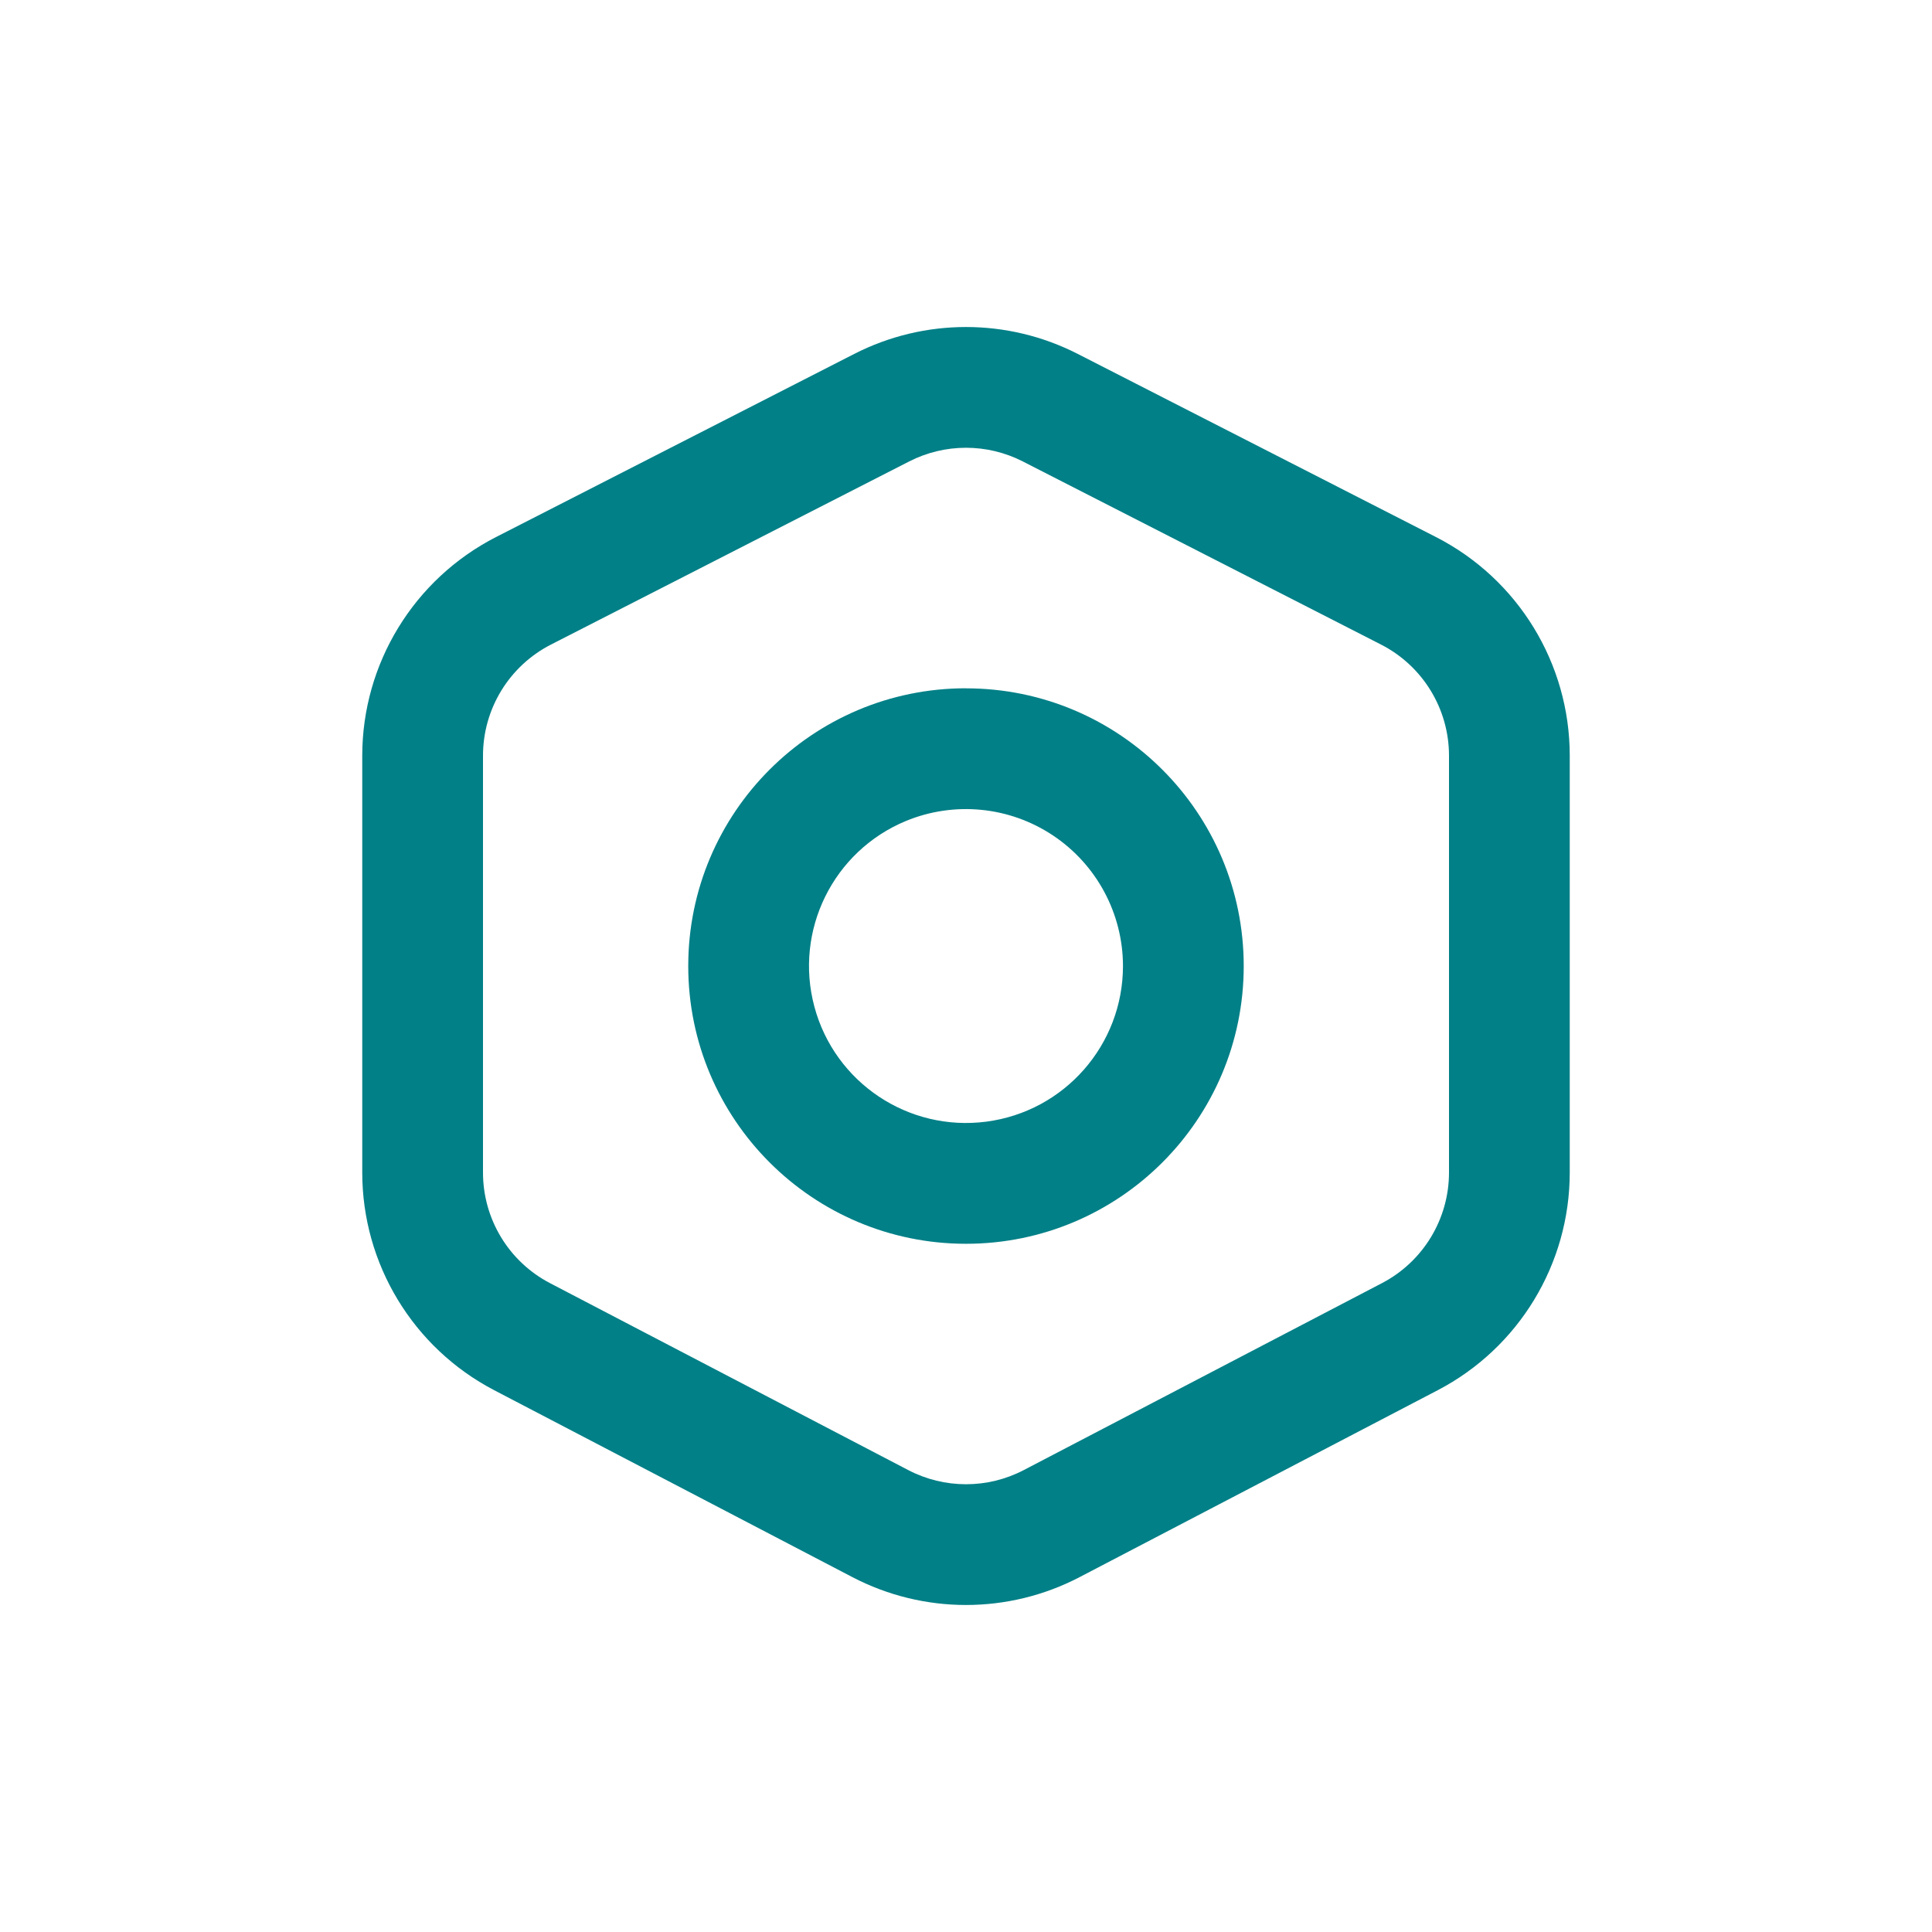
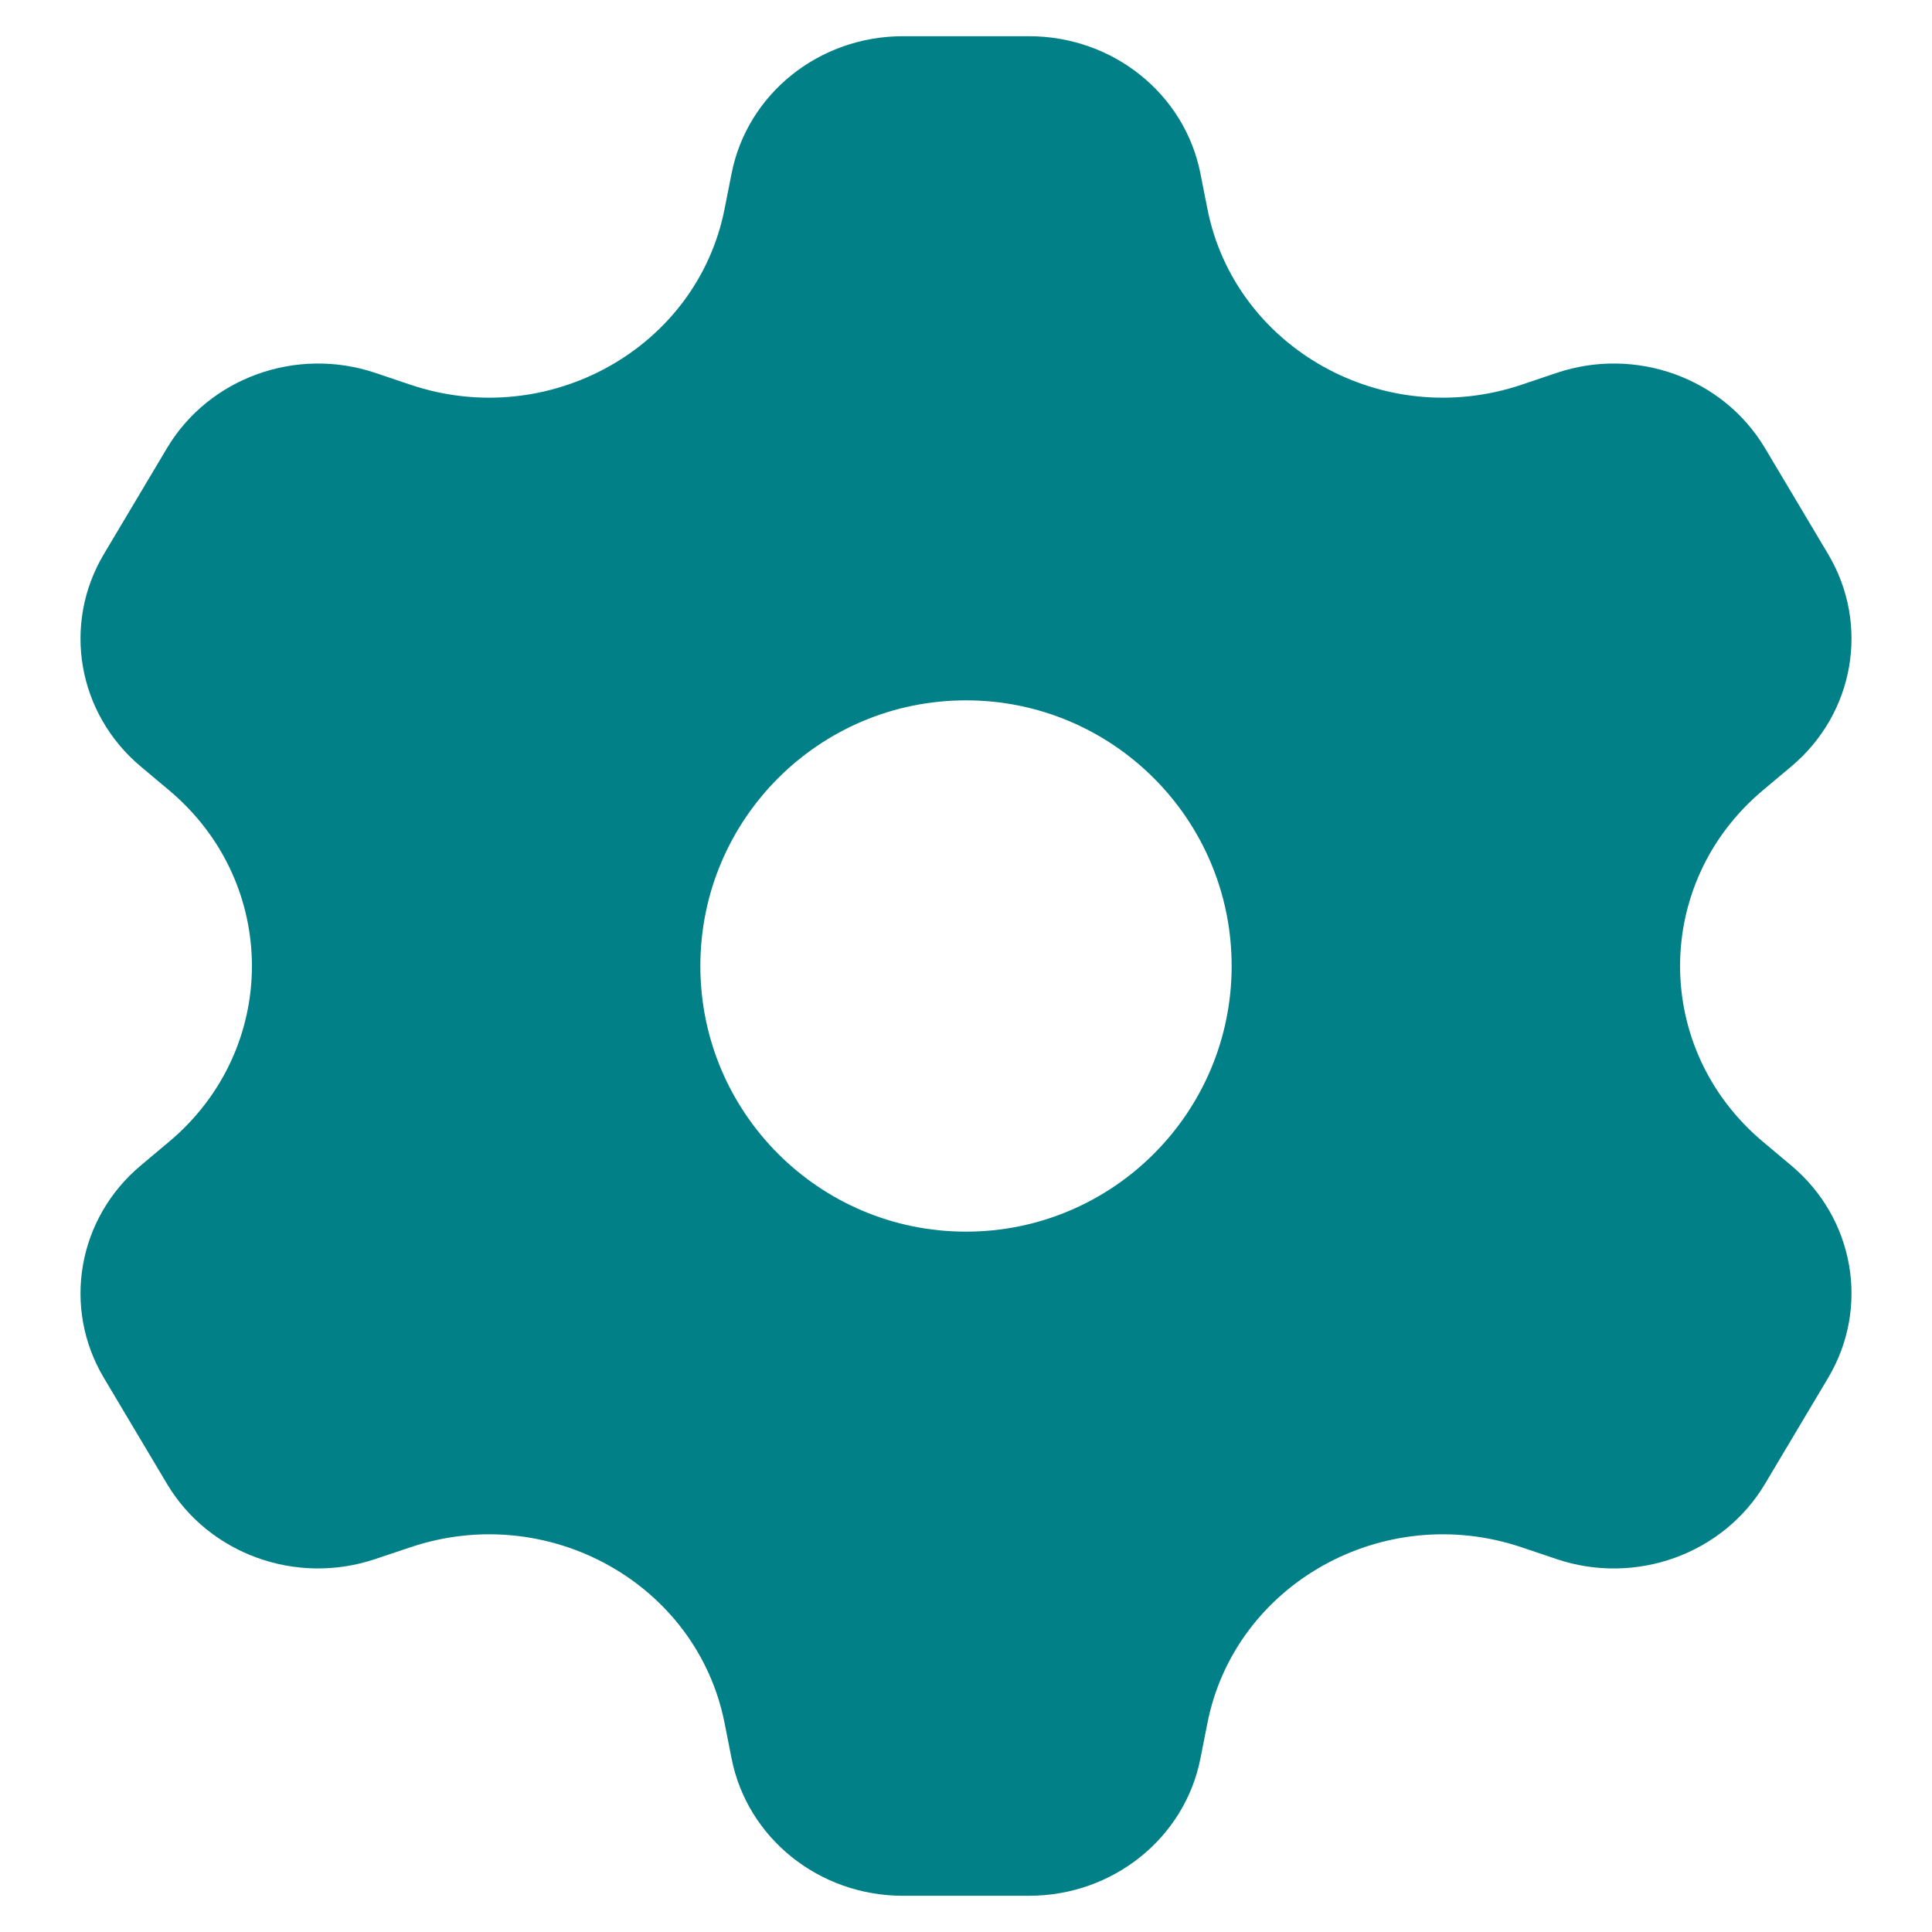
- <svg xmlns="http://www.w3.org/2000/svg" width="32" height="32" viewBox="0 0 32 32" fill="none" class="">
-   <path fill-rule="evenodd" clip-rule="evenodd" d="M16 11.4a4.6 4.6 0 1 0 0 9.201 4.6 4.6 0 0 0 0-9.2Zm-.995 2.198a2.602 2.602 0 0 1 3.595 2.403 2.6 2.6 0 1 1-3.595-2.403Z" fill="#028087" />
-   <path fill-rule="evenodd" clip-rule="evenodd" d="M14.149 5.862a4.067 4.067 0 0 1 3.702 0l5.933 3.033A4.067 4.067 0 0 1 26 12.517v6.904a4.068 4.068 0 0 1-2.186 3.605l-5.932 3.096a4.067 4.067 0 0 1-3.764 0l-5.933-3.096A4.067 4.067 0 0 1 6 19.421v-6.904a4.07 4.07 0 0 1 2.216-3.622l5.933-3.033Zm.91 1.781a2.067 2.067 0 0 1 1.882 0l5.933 3.033A2.067 2.067 0 0 1 24 12.517v6.904a2.067 2.067 0 0 1-1.111 1.832l-5.932 3.096a2.068 2.068 0 0 1-1.914 0L9.11 21.253A2.065 2.065 0 0 1 8 19.421v-6.904a2.067 2.067 0 0 1 1.126-1.841l5.878-3.005h.001l.054-.028Z" fill="#028087" />
+ <svg xmlns="http://www.w3.org/2000/svg" width="24" height="24" viewBox="0 0 24 24" fill="none">
+   <path fill-rule="evenodd" clip-rule="evenodd" d="M12.785 0.45C13.824 0.45 14.717 1.165 14.912 2.155L14.999 2.595C15.341 4.324 17.186 5.357 18.902 4.779L19.338 4.632C20.32 4.302 21.405 4.694 21.925 5.566L22.71 6.884C23.229 7.756 23.037 8.864 22.25 9.523L21.901 9.816C20.527 10.967 20.527 13.033 21.901 14.184L22.25 14.477C23.037 15.136 23.229 16.244 22.71 17.116L21.925 18.434C21.405 19.306 20.32 19.698 19.338 19.368L18.902 19.221C17.186 18.643 15.341 19.675 14.999 21.405L14.912 21.845C14.717 22.834 13.824 23.55 12.785 23.55H11.215C10.176 23.55 9.283 22.834 9.088 21.845L9.001 21.405C8.659 19.675 6.814 18.643 5.098 19.221L4.662 19.367C3.68 19.698 2.595 19.306 2.075 18.434L1.29 17.116C0.771 16.244 0.963 15.136 1.75 14.477L2.099 14.184C3.473 13.033 3.473 10.967 2.099 9.816L1.75 9.523C0.963 8.864 0.771 7.756 1.29 6.884L2.075 5.566C2.595 4.694 3.68 4.302 4.662 4.632L5.098 4.779C6.814 5.357 8.659 4.324 9.001 2.595L9.088 2.155C9.283 1.165 10.176 0.45 11.215 0.45H12.785ZM12 15.3C13.822 15.3 15.3 13.822 15.3 12C15.3 10.177 13.822 8.7 12 8.7C10.177 8.7 8.7 10.177 8.7 12C8.7 13.822 10.177 15.3 12 15.3Z" fill="#028087" />
</svg>
